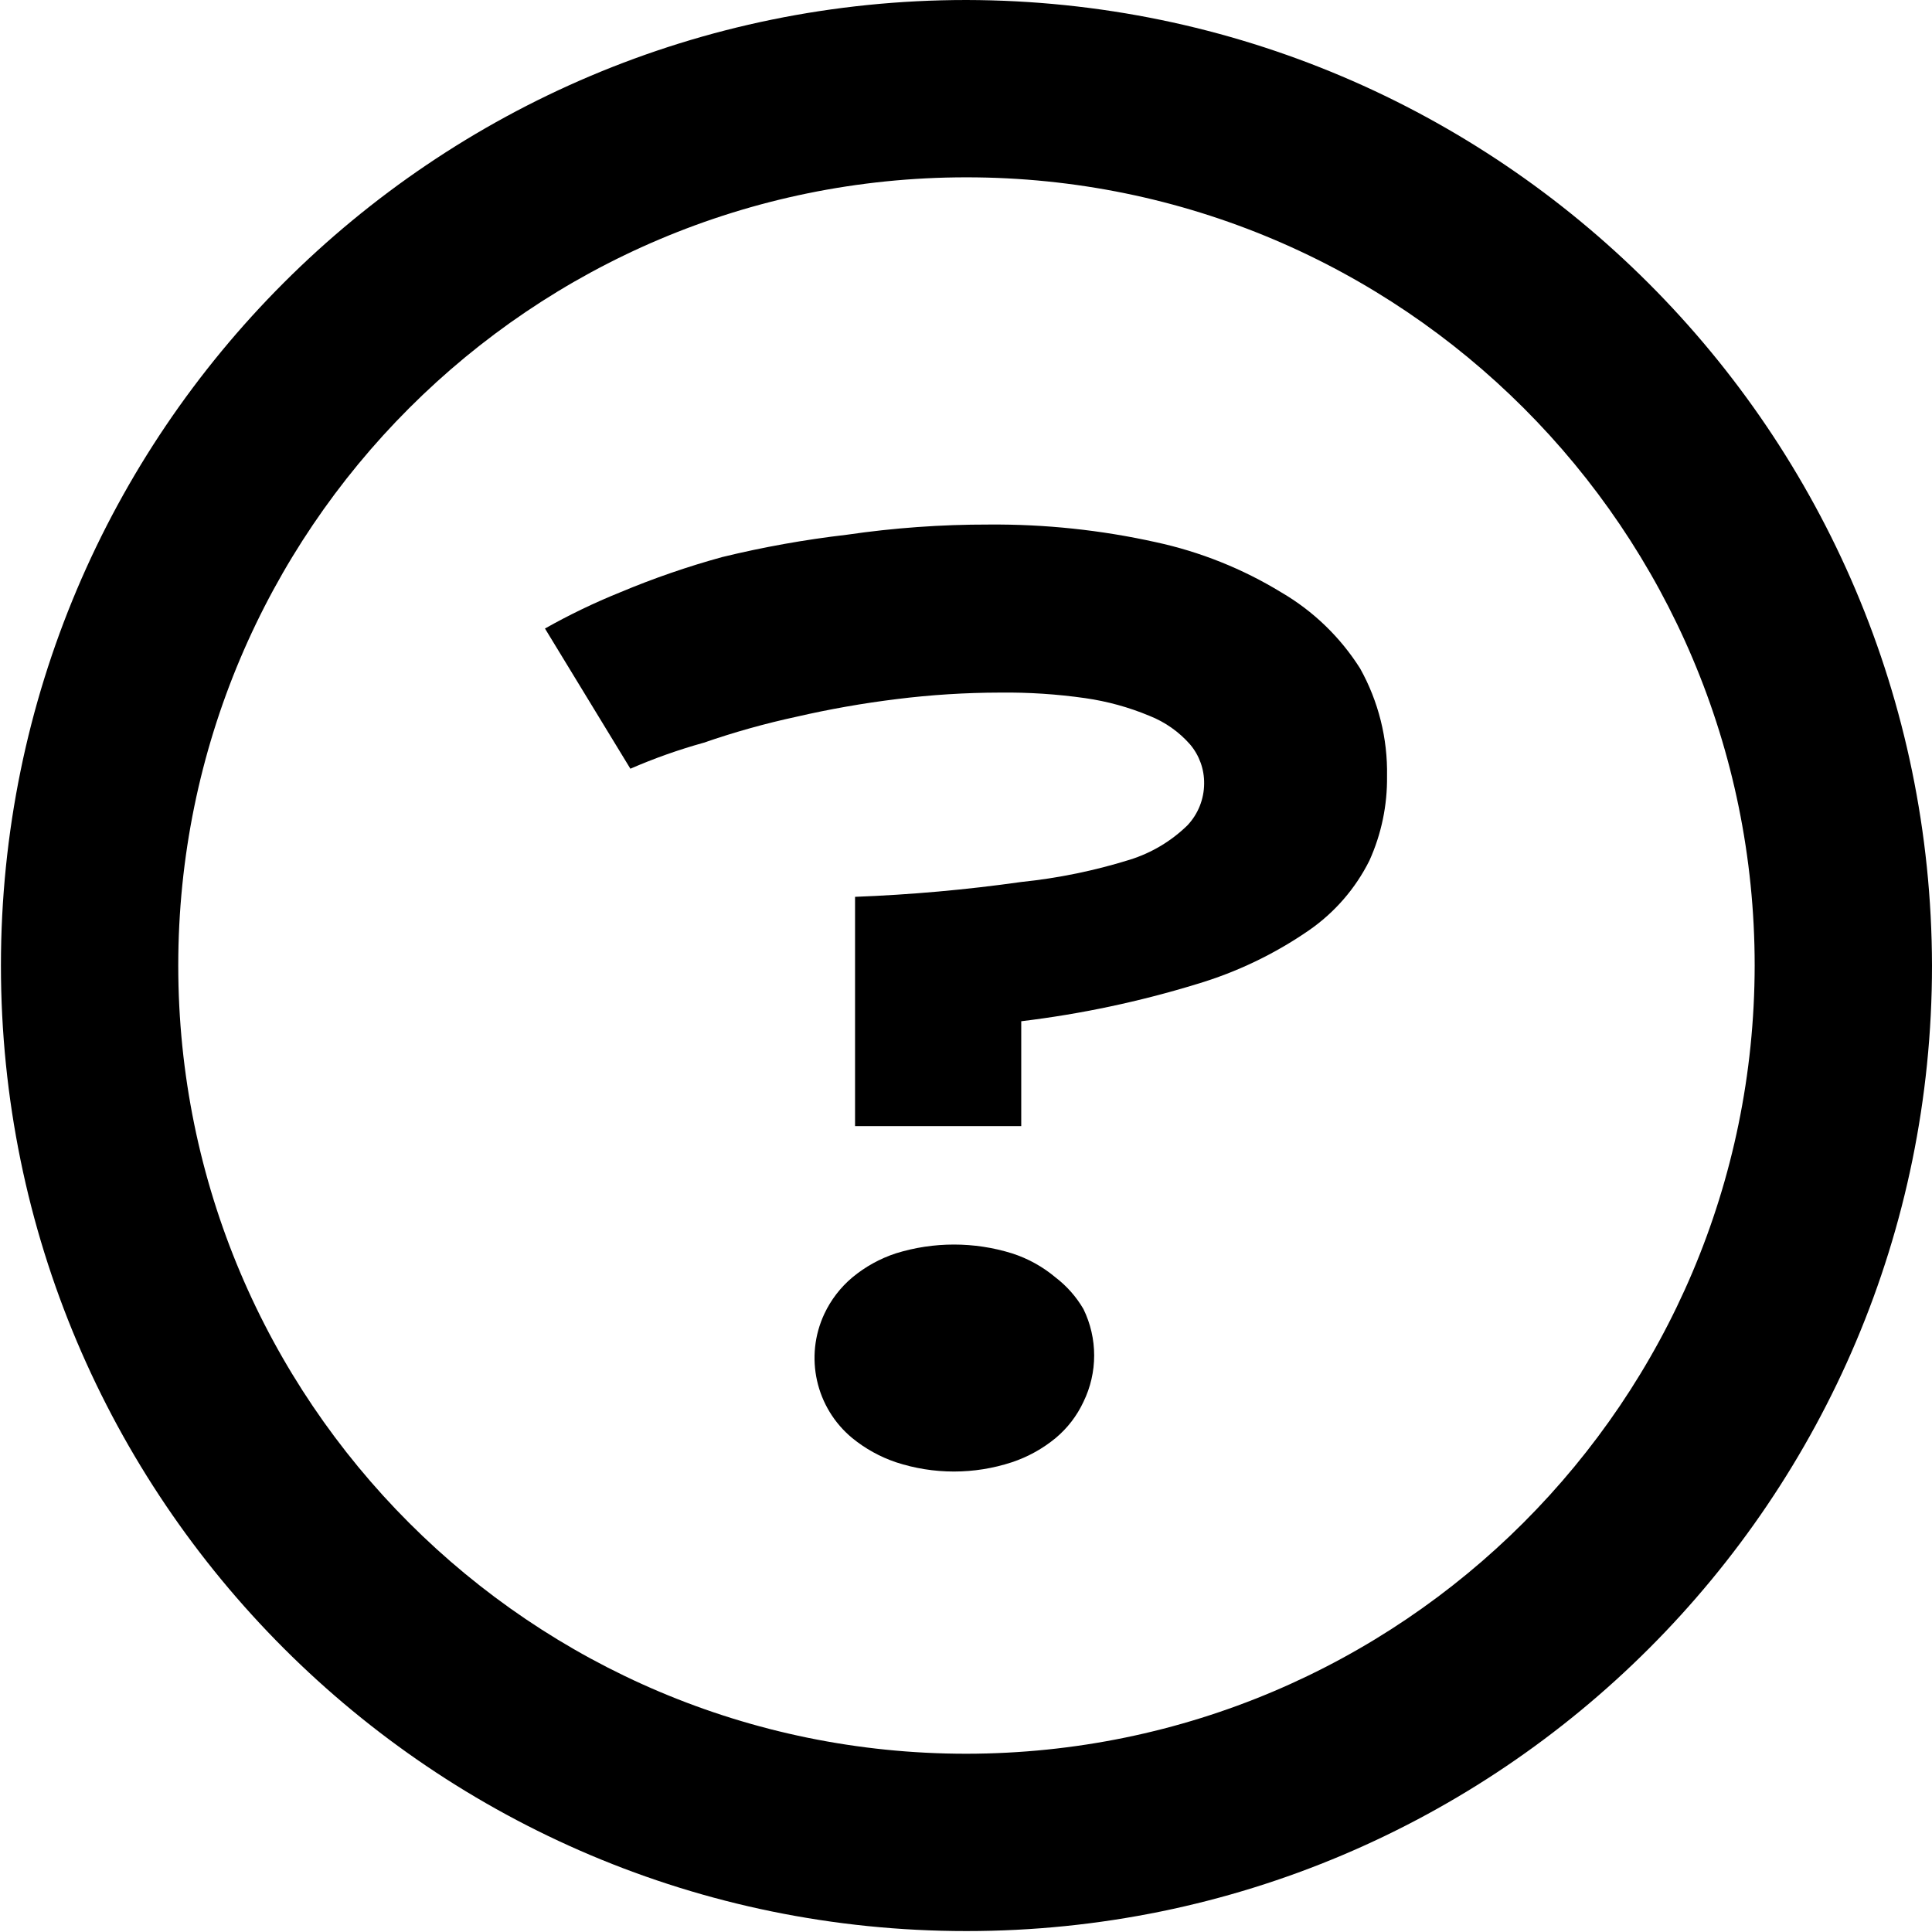
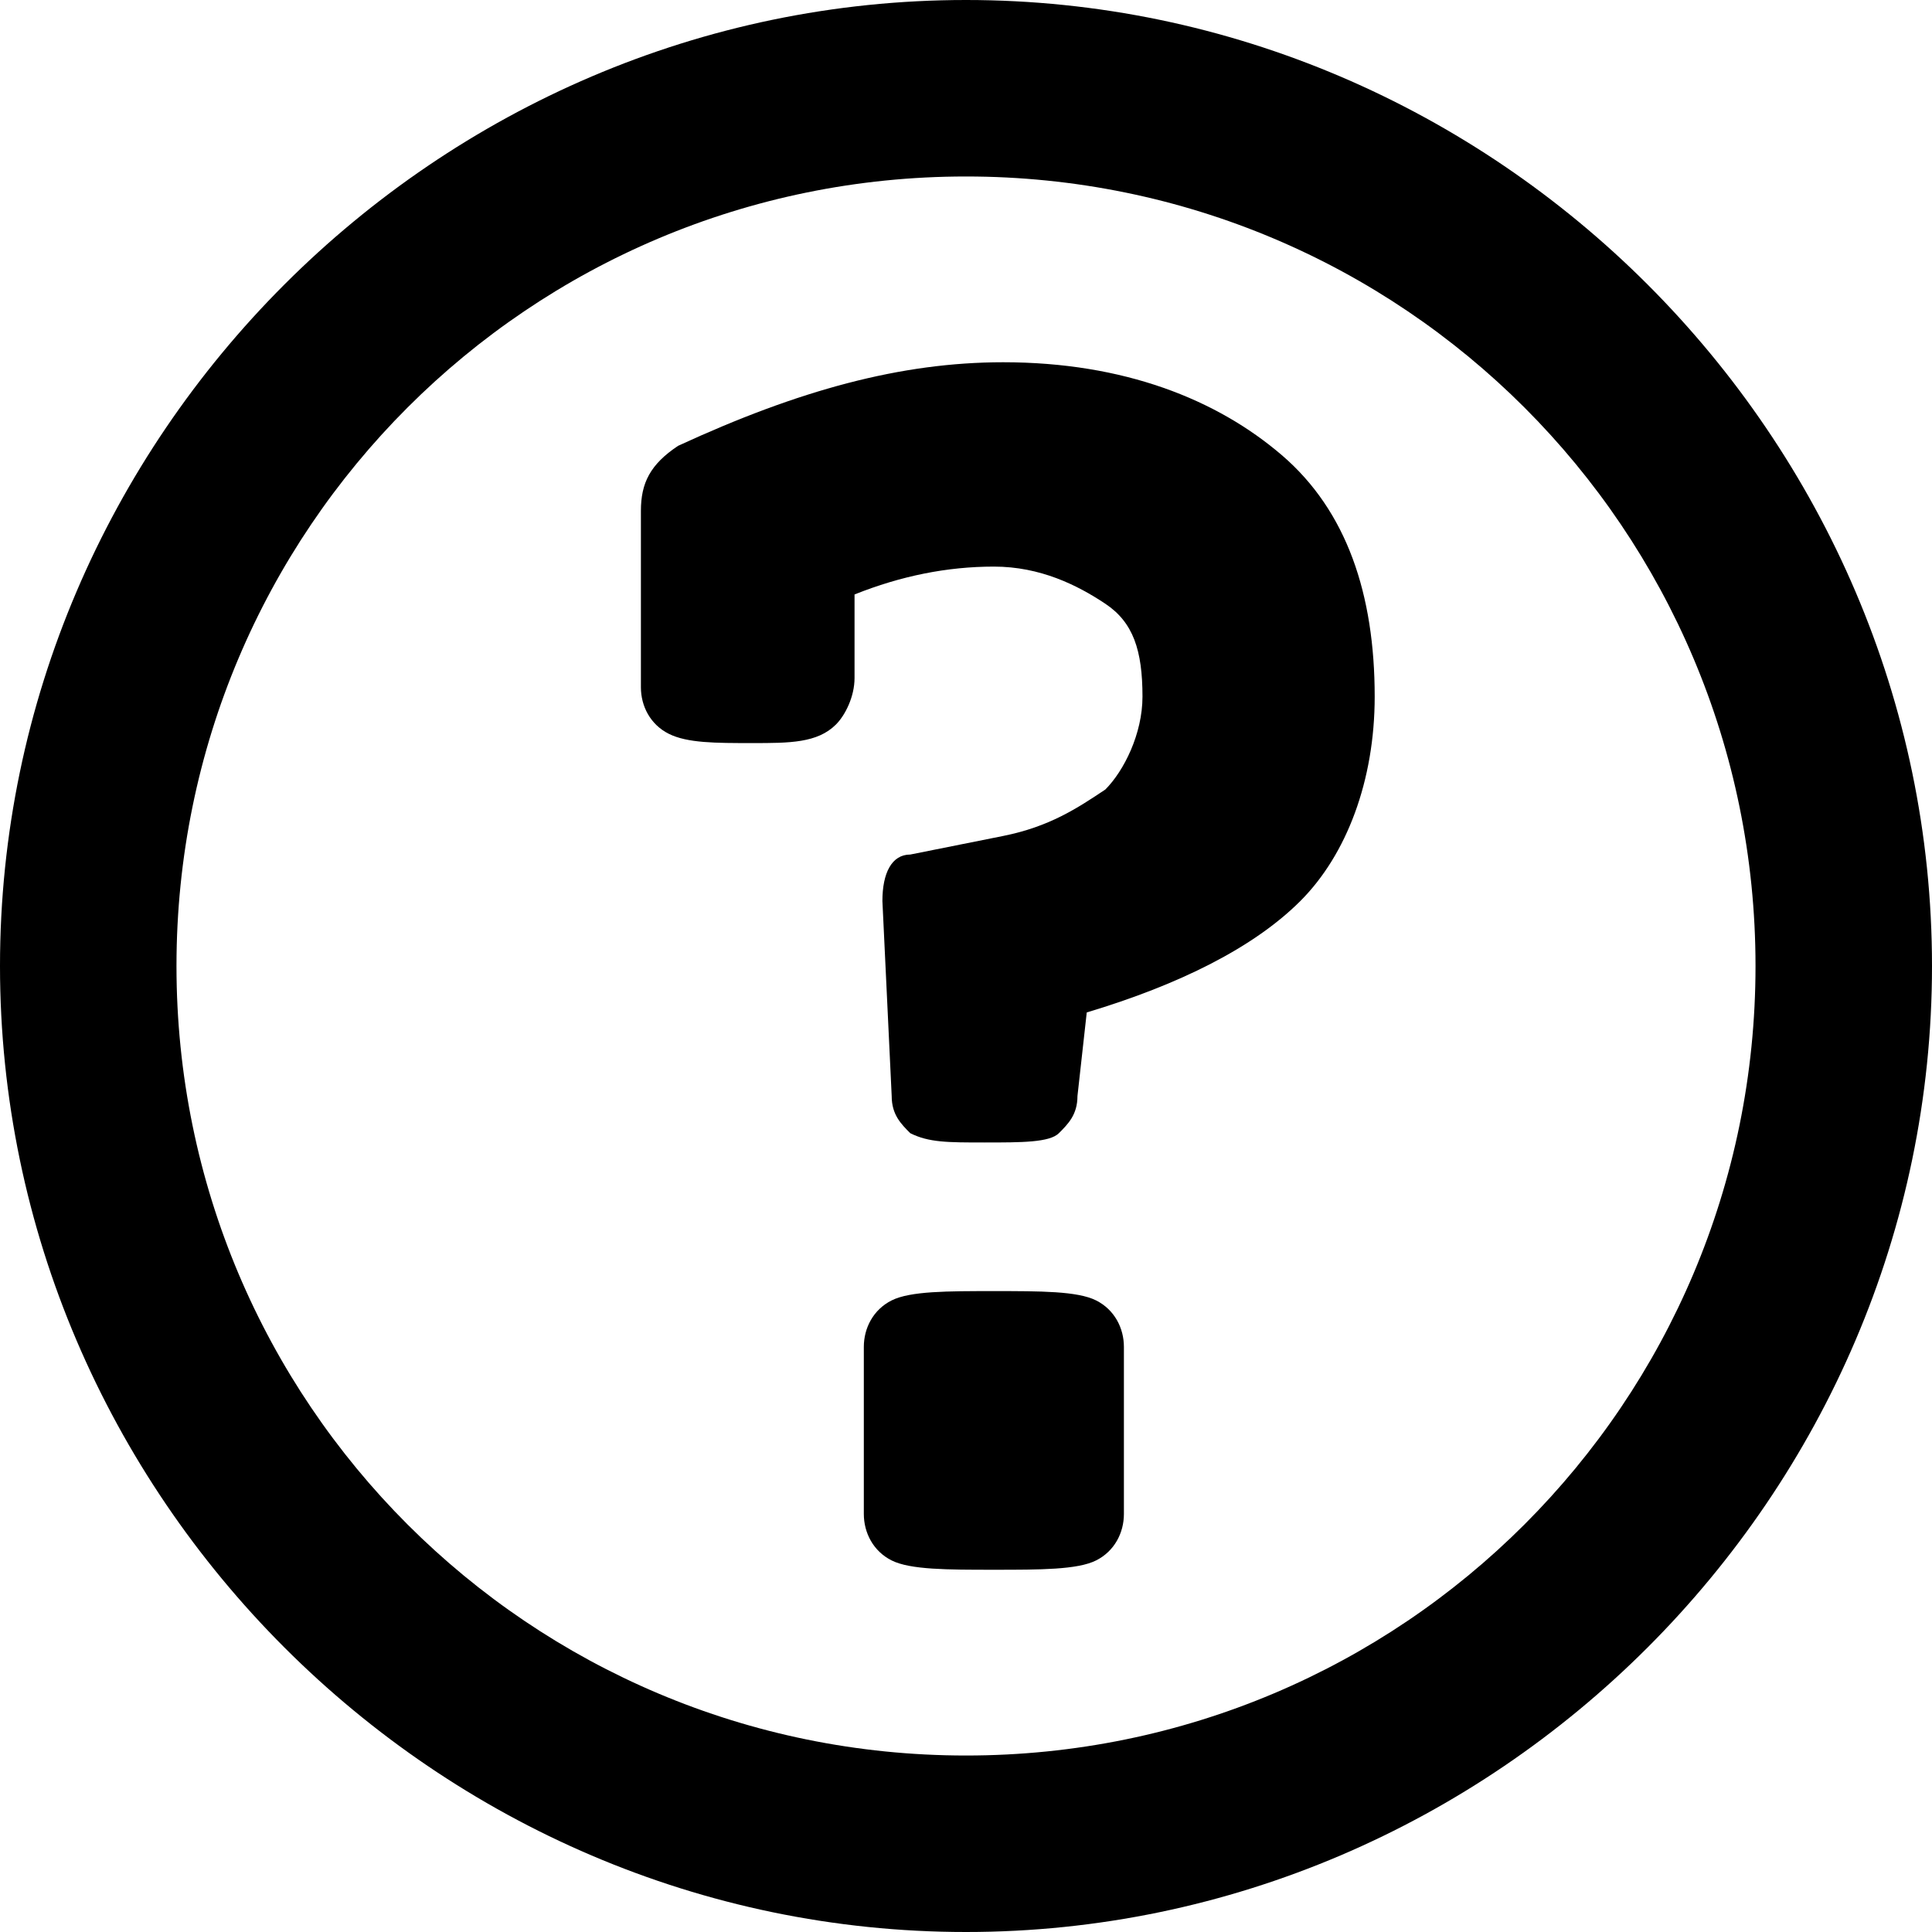
- <svg xmlns="http://www.w3.org/2000/svg" id="Layer_1" data-name="Layer 1" viewBox="0 0 20.81 20.81">
-   <path d="M10.41,0a10.4,10.4,0,1,0,10.4,10.4A10.42,10.42,0,0,0,10.41,0Zm0,18.89a8.49,8.49,0,1,1,8.49-8.49A8.5,8.5,0,0,1,10.41,18.89Z" />
-   <path d="M11.37,13.76a1.39,1.39,0,0,0-.47-.26,2.11,2.11,0,0,0-1.25,0,1.43,1.43,0,0,0-.47.26,1.15,1.15,0,0,0-.3.39,1.12,1.12,0,0,0,.3,1.34,1.51,1.51,0,0,0,.47.26,2,2,0,0,0,1.25,0,1.47,1.47,0,0,0,.47-.26,1.13,1.13,0,0,0,.3-.39,1.14,1.14,0,0,0,0-1A1.17,1.17,0,0,0,11.37,13.76Z" />
-   <path d="M13.8,6.38a4.36,4.36,0,0,0-1.35-.54,8,8,0,0,0-1.8-.19,10.45,10.45,0,0,0-1.53.11A11.05,11.05,0,0,0,7.78,6a9,9,0,0,0-1.1.38,6.93,6.93,0,0,0-.81.39l.92,1.51A6,6,0,0,1,7.58,8a8.58,8.58,0,0,1,1-.28,10.52,10.52,0,0,1,1.08-.19,9.08,9.08,0,0,1,1.11-.07,6,6,0,0,1,.92.06,2.84,2.84,0,0,1,.69.19,1.14,1.14,0,0,1,.44.31.64.64,0,0,1,.15.42.66.66,0,0,1-.18.45,1.55,1.55,0,0,1-.62.37A6,6,0,0,1,11,9.5a17.53,17.53,0,0,1-1.79.16v2.47H11V11a10.9,10.9,0,0,0,1.89-.4,4.27,4.27,0,0,0,1.21-.58,2,2,0,0,0,.65-.75,2.14,2.14,0,0,0,.19-.91,2.29,2.29,0,0,0-.29-1.16A2.49,2.49,0,0,0,13.8,6.38Z" />
+ <svg xmlns="http://www.w3.org/2000/svg" version="1.1" id="Layer_1" x="0px" y="0px" viewBox="0 0 20.8 20.8" style="enable-background:new 0 0 20.8 20.8;" xml:space="preserve">
+   <path d="M10.4,0C4.7,0,0,4.7,0,10.4s4.7,10.4,10.4,10.4s10.4-4.7,10.4-10.4C20.8,4.7,16.1,0,10.4,0z M10.4,18.9  c-4.7,0-8.5-3.8-8.5-8.5s3.8-8.5,8.5-8.5s8.5,3.8,8.5,8.5C18.9,15.1,15.1,18.9,10.4,18.9z" />
+   <g>
+     <path d="M13.8,4.9c0.7,0.6,1,1.5,1,2.6c0,0.9-0.3,1.7-0.8,2.2c-0.5,0.5-1.3,0.9-2.3,1.2l-0.1,0.9c0,0.2-0.1,0.3-0.2,0.4   c-0.1,0.1-0.4,0.1-0.8,0.1s-0.6,0-0.8-0.1c-0.1-0.1-0.2-0.2-0.2-0.4L9.5,9.7c0-0.3,0.1-0.5,0.3-0.5l1-0.2c0.5-0.1,0.8-0.3,1.1-0.5   c0.2-0.2,0.4-0.6,0.4-1c0-0.5-0.1-0.8-0.4-1c-0.3-0.2-0.7-0.4-1.2-0.4c-0.5,0-1,0.1-1.5,0.3v0.9c0,0.2-0.1,0.4-0.2,0.5   C8.8,8,8.5,8,8.1,8C7.7,8,7.4,8,7.2,7.9C7,7.8,6.9,7.6,6.9,7.4V5.5C6.9,5.2,7,5,7.3,4.8c1.3-0.6,2.4-0.9,3.5-0.9   C12.1,3.9,13.1,4.3,13.8,4.9z M11.8,14c0.2,0.1,0.3,0.3,0.3,0.5v1.8c0,0.2-0.1,0.4-0.3,0.5c-0.2,0.1-0.6,0.1-1.1,0.1   s-0.9,0-1.1-0.1c-0.2-0.1-0.3-0.3-0.3-0.5v-1.8c0-0.2,0.1-0.4,0.3-0.5c0.2-0.1,0.6-0.1,1.1-0.1S11.6,13.9,11.8,14z" />
+   </g>
</svg>
